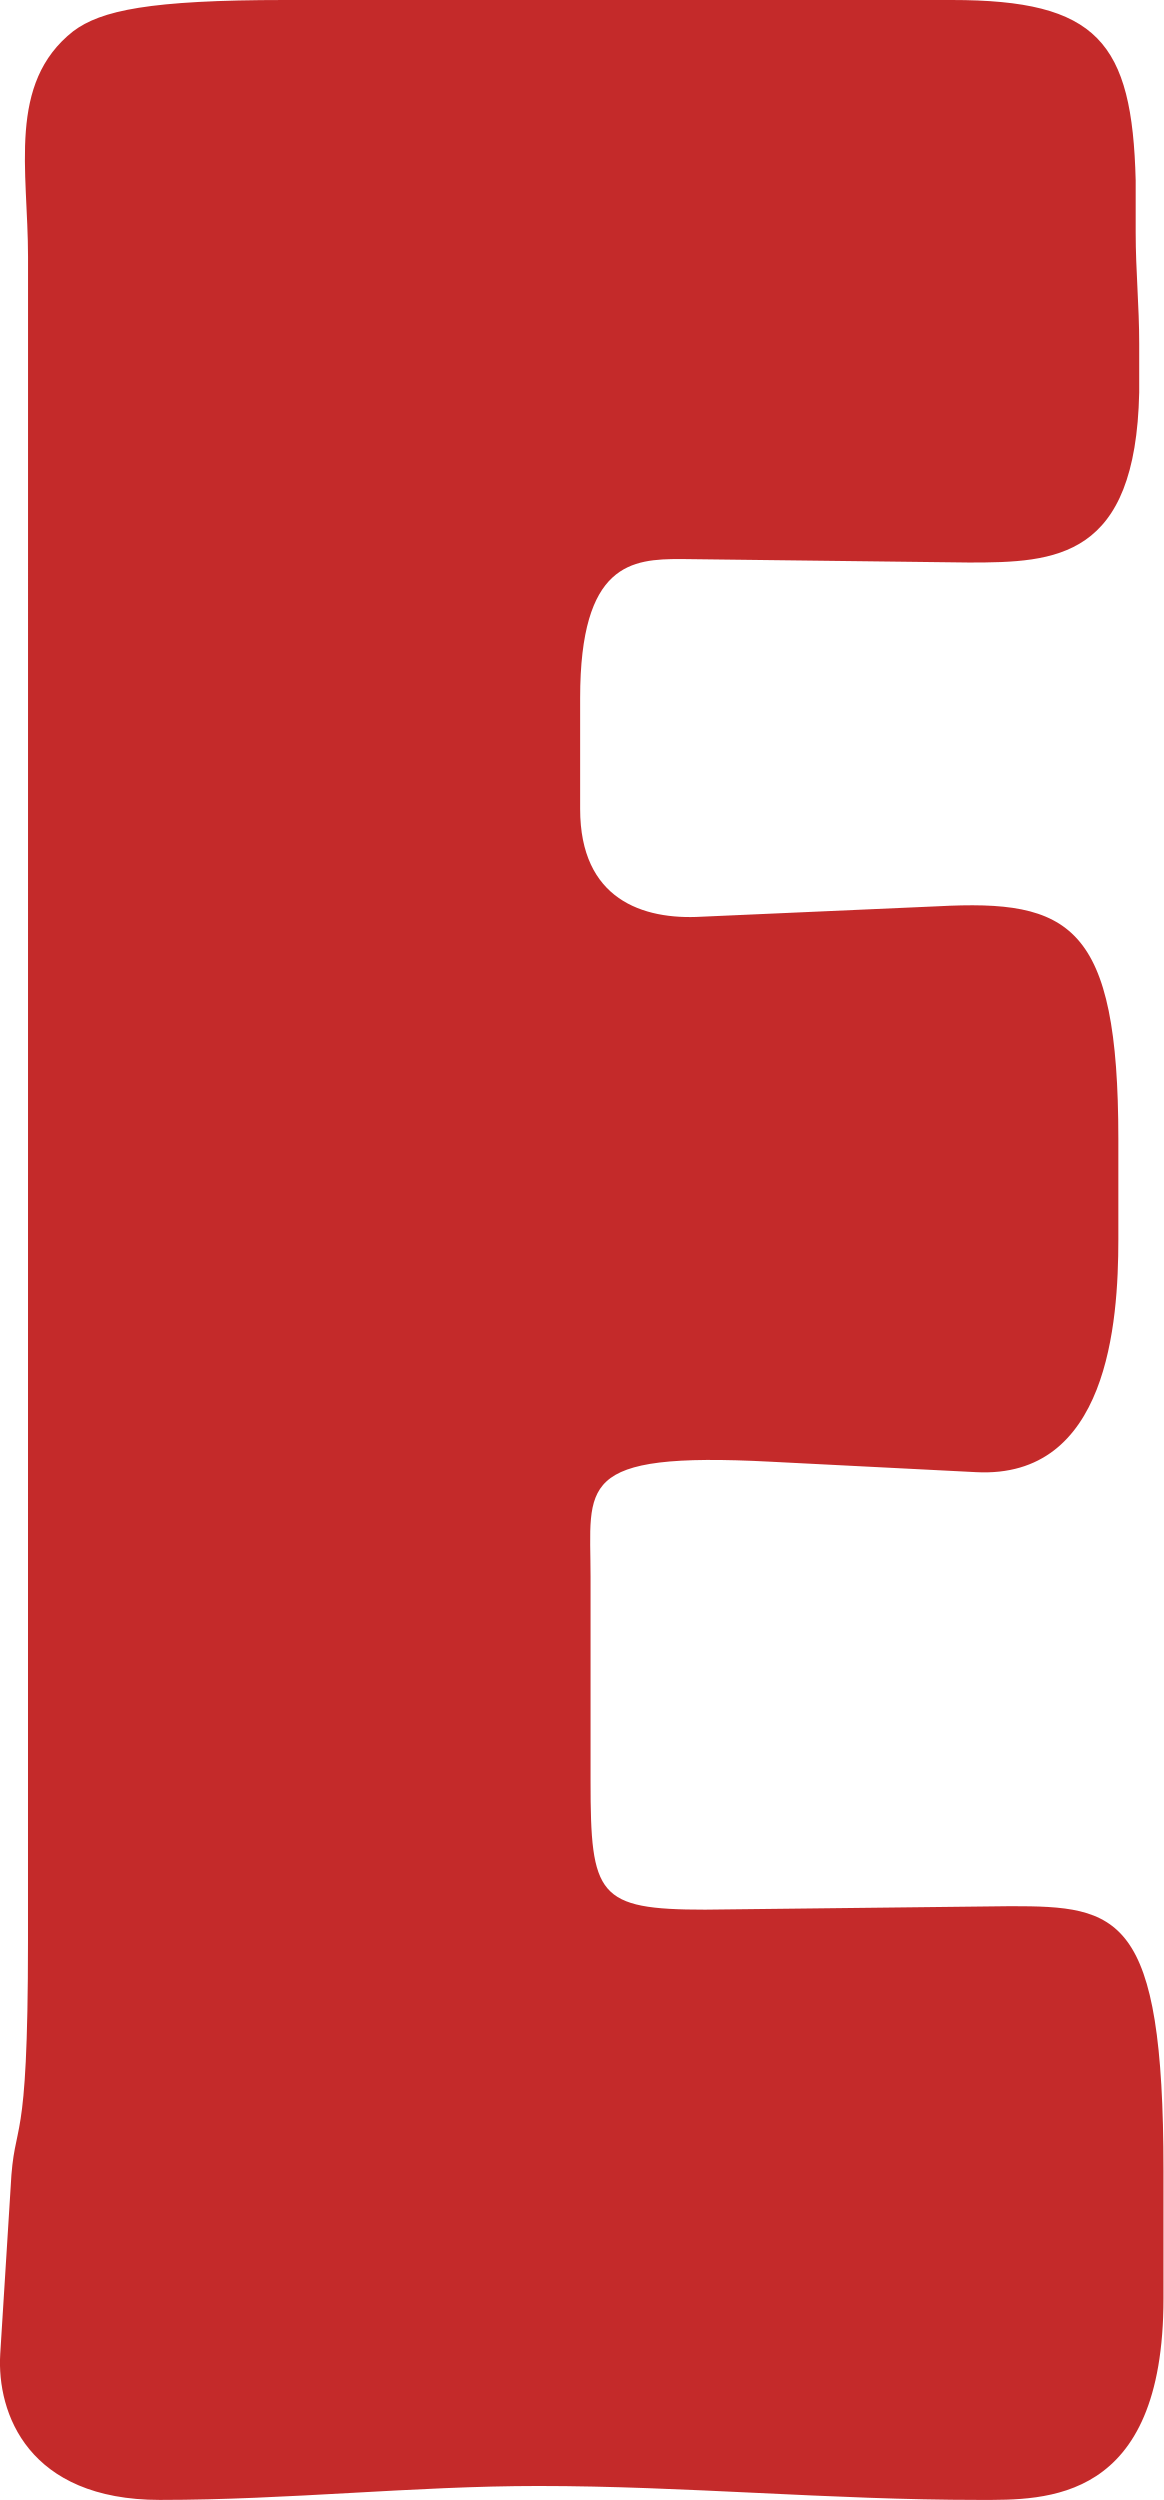
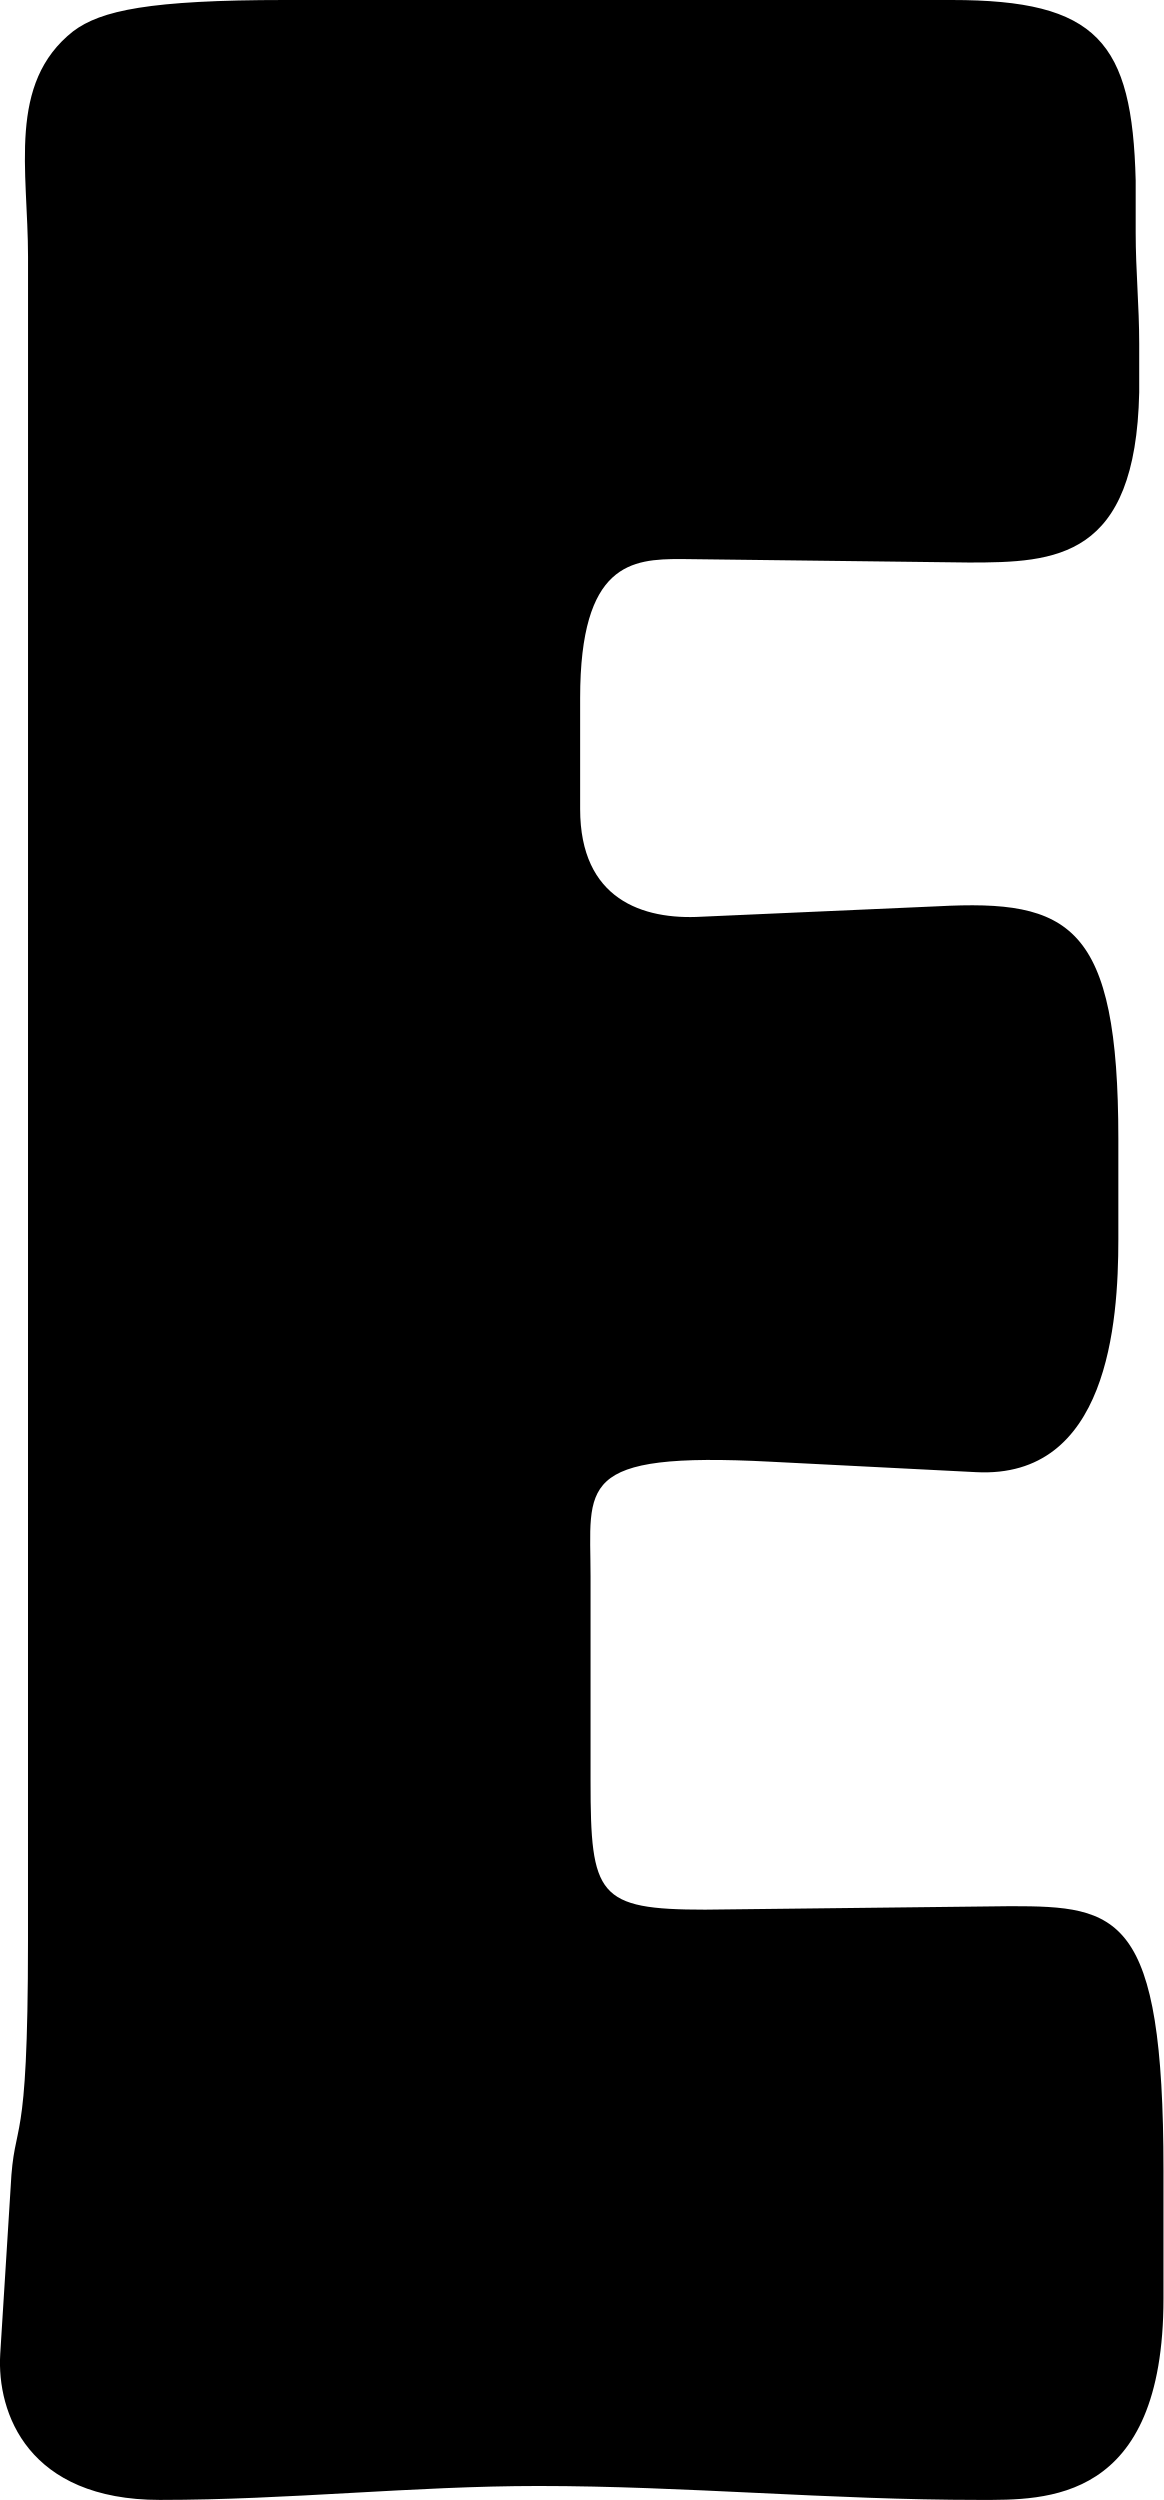
<svg xmlns="http://www.w3.org/2000/svg" width="83.545" height="179.513" viewBox="0 0 83.545 179.513">
-   <path id="Path_2420" data-name="Path 2420" d="M361.962,80.722c0-6.233-1.5-12.467,3.241-16.206,1.995-1.5,5.485-2.245,15.21-2.245h47.873c10.47,0,12.963,2.992,13.211,12.966v3.739c0,2.743.253,5.236.253,7.979v3.49c-.253,11.967-5.988,12.218-12.218,12.218l-20.695-.25c-3.49,0-7.231.25-7.231,9.974v7.978c0,6.482,4.489,7.979,8.726,7.73l16.954-.748c9.472-.5,12.966,1.246,12.966,16.7v7.232c0,5.983-.75,17.2-10.224,16.7l-14.709-.748c-14.211-.748-12.965,1.746-12.965,8.229v14.709c0,8.228.5,9.225,8.227,9.225l21.941-.249c7.73,0,10.971.5,10.971,18.949v9.224c0,14.712-8.477,14.46-13.214,14.46-10.721,0-21.194-1-31.665-1-8.979,0-17.954,1-27.181,1-9.473,0-11.717-6.232-11.468-10.472l.748-11.966c.249-5.236,1.246-1.995,1.246-17.7Z" transform="translate(-359.949 -62.271)" fill="#c42a2a" />
+   <path id="Path_2420" data-name="Path 2420" d="M361.962,80.722c0-6.233-1.5-12.467,3.241-16.206,1.995-1.5,5.485-2.245,15.21-2.245h47.873c10.47,0,12.963,2.992,13.211,12.966v3.739c0,2.743.253,5.236.253,7.979v3.49c-.253,11.967-5.988,12.218-12.218,12.218l-20.695-.25c-3.49,0-7.231.25-7.231,9.974v7.978c0,6.482,4.489,7.979,8.726,7.73l16.954-.748c9.472-.5,12.966,1.246,12.966,16.7v7.232c0,5.983-.75,17.2-10.224,16.7l-14.709-.748c-14.211-.748-12.965,1.746-12.965,8.229v14.709c0,8.228.5,9.225,8.227,9.225l21.941-.249c7.73,0,10.971.5,10.971,18.949v9.224c0,14.712-8.477,14.46-13.214,14.46-10.721,0-21.194-1-31.665-1-8.979,0-17.954,1-27.181,1-9.473,0-11.717-6.232-11.468-10.472l.748-11.966c.249-5.236,1.246-1.995,1.246-17.7Z" transform="translate(-359.949 -62.271)" />
</svg>
